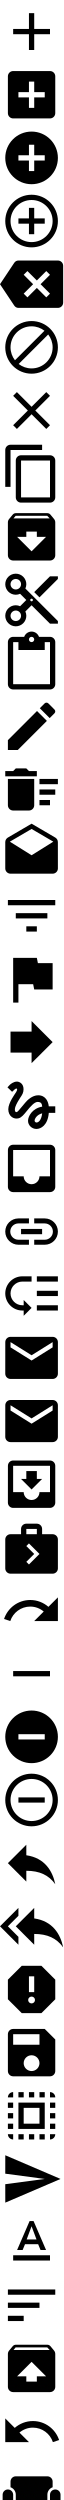
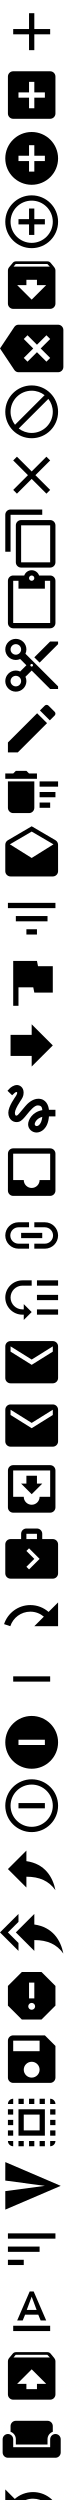
<svg xmlns="http://www.w3.org/2000/svg" xmlns:xlink="http://www.w3.org/1999/xlink">
  <defs />
  <symbol id="add" viewBox="0 0 48 48">
    <path d="M38 26H26v12h-4V26H10v-4h12V10h4v12h12v4z" />
  </symbol>
  <symbol id="add_box" viewBox="0 0 48 48">
    <path d="M38 6H10c-2.21 0-4 1.79-4 4v28c0 2.21 1.79 4 4 4h28c2.21 0 4-1.79 4-4V10c0-2.21-1.79-4-4-4zm-4 20h-8v8h-4v-8h-8v-4h8v-8h4v8h8v4z" />
  </symbol>
  <symbol id="add_circle" viewBox="0 0 48 48">
    <path d="M24 4C12.95 4 4 12.95 4 24s8.95 20 20 20 20-8.95 20-20S35.05 4 24 4zm10 22h-8v8h-4v-8h-8v-4h8v-8h4v8h8v4z" />
  </symbol>
  <symbol id="add_circle_outline" viewBox="0 0 48 48">
    <path d="M26 14h-4v8h-8v4h8v8h4v-8h8v-4h-8v-8zM24 4C12.95 4 4 12.95 4 24s8.95 20 20 20 20-8.95 20-20S35.05 4 24 4zm0 36c-8.82 0-16-7.18-16-16S15.18 8 24 8s16 7.18 16 16-7.18 16-16 16z" />
  </symbol>
  <symbol id="archive" viewBox="0 0 48 48">
    <path d="M41.09 10.45l-2.77-3.36C37.76 6.43 36.93 6 36 6H12c-.93 0-1.76.43-2.31 1.09l-2.77 3.36C6.34 11.15 6 12.03 6 13v25c0 2.21 1.79 4 4 4h28c2.21 0 4-1.79 4-4V13c0-.97-.34-1.85-.91-2.55zM24 35L13 24h7v-4h8v4h7L24 35zM10.25 10l1.63-2h24l1.87 2h-27.5z" />
  </symbol>
  <symbol id="backspace" viewBox="0 0 48 48">
    <path d="M44 6H14c-1.38 0-2.47.7-3.19 1.76L0 23.99l10.81 16.23C11.53 41.28 12.62 42 14 42h30c2.21 0 4-1.79 4-4V10c0-2.21-1.79-4-4-4zm-6 25.17L35.17 34 28 26.83 20.83 34 18 31.17 25.17 24 18 16.83 20.83 14 28 21.17 35.17 14 38 16.83 30.83 24 38 31.17z" />
  </symbol>
  <symbol id="block" viewBox="0 0 48 48">
    <path d="M24 4C12.95 4 4 12.95 4 24s8.95 20 20 20 20-8.95 20-20S35.05 4 24 4zM8 24c0-8.84 7.16-16 16-16 3.7 0 7.09 1.27 9.8 3.37L11.37 33.8C9.27 31.09 8 27.7 8 24zm16 16c-3.7 0-7.09-1.27-9.8-3.37L36.63 14.2C38.73 16.91 40 20.3 40 24c0 8.84-7.16 16-16 16z" />
  </symbol>
  <symbol id="clear" viewBox="0 0 48 48">
    <path d="M38 12.83L35.17 10 24 21.17 12.83 10 10 12.83 21.17 24 10 35.17 12.83 38 24 26.83 35.17 38 38 35.17 26.83 24z" />
  </symbol>
  <symbol id="content_copy" viewBox="0 0 48 48">
    <path d="M32 2H8C5.79 2 4 3.79 4 6v28h4V6h24V2zm6 8H16c-2.21 0-4 1.79-4 4v28c0 2.21 1.79 4 4 4h22c2.21 0 4-1.79 4-4V14c0-2.21-1.79-4-4-4zm0 32H16V14h22v28z" />
  </symbol>
  <symbol id="content_cut" viewBox="0 0 48 48">
    <path d="M19.28 15.28c.45-1 .72-2.11.72-3.28 0-4.42-3.58-8-8-8s-8 3.58-8 8 3.58 8 8 8c1.17 0 2.28-.27 3.28-.72L20 24l-4.72 4.72c-1-.45-2.11-.72-3.28-.72-4.42 0-8 3.58-8 8s3.58 8 8 8 8-3.58 8-8c0-1.17-.27-2.28-.72-3.28L24 28l14 14h6v-2L19.28 15.28zM12 16c-2.21 0-4-1.79-4-4s1.79-4 4-4 4 1.79 4 4-1.79 4-4 4zm0 24c-2.21 0-4-1.79-4-4s1.79-4 4-4 4 1.79 4 4-1.79 4-4 4zm12-15c-.55 0-1-.45-1-1s.45-1 1-1 1 .45 1 1-.45 1-1 1zM38 6L26 18l4 4L44 8V6z" />
  </symbol>
  <symbol id="content_paste" viewBox="0 0 48 48">
    <path d="M38 4h-8.37c-.82-2.32-3.02-4-5.63-4s-4.81 1.68-5.63 4H10C7.79 4 6 5.79 6 8v32c0 2.21 1.79 4 4 4h28c2.21 0 4-1.79 4-4V8c0-2.21-1.79-4-4-4zM24 4c1.1 0 2 .89 2 2s-.9 2-2 2-2-.89-2-2 .9-2 2-2zm14 36H10V8h4v6h20V8h4v32z" />
  </symbol>
  <symbol id="create" viewBox="0 0 48 48">
    <path d="M6 34.5V42h7.5l22.13-22.13-7.5-7.5L6 34.5zm35.41-20.41c.78-.78.78-2.05 0-2.83l-4.67-4.67c-.78-.78-2.05-.78-2.83 0l-3.66 3.66 7.5 7.5 3.66-3.66z" />
  </symbol>
  <symbol id="delete_sweep" viewBox="0 0 48 48">
    <path d="M30 32h8v4h-8zm0-16h14v4H30zm0 8h12v4H30zM6 36c0 2.2 1.8 4 4 4h12c2.2 0 4-1.8 4-4V16H6v20zm22-26h-6l-2-2h-8l-2 2H4v4h24z" />
  </symbol>
  <symbol id="drafts" viewBox="0 0 48 48">
    <path d="M43.98 16c0-1.44-.75-2.69-1.88-3.4L24 2 5.9 12.6C4.77 13.31 4 14.56 4 16v20c0 2.21 1.79 4 4 4h32c2.21 0 4-1.79 4-4l-.02-20zM24 26L7.48 15.67 24 6l16.52 9.67L24 26z" />
  </symbol>
  <symbol id="filter_list" viewBox="0 0 48 48">
    <path d="M20 36h8v-4h-8v4zM6 12v4h36v-4H6zm6 14h24v-4H12v4z" />
  </symbol>
  <symbol id="flag" viewBox="0 0 48 48">
    <path d="M28.8 12L28 8H10v34h4V28h11.2l.8 4h14V12z" />
  </symbol>
  <symbol id="forward" viewBox="0 0 48 48">
    <path d="M24 16V8l16 16-16 16v-8H8V16z" />
  </symbol>
  <symbol id="gesture" viewBox="0 0 48 48">
    <path d="M9.19 13.77c1.4-1.43 2.8-2.71 3.43-2.45.99.41-.02 2.08-.6 3.05-.5.84-5.72 7.77-5.72 12.62 0 2.56.95 4.68 2.69 5.96 1.5 1.11 3.47 1.45 5.28.92 2.14-.63 3.9-2.79 6.12-5.53 2.42-2.98 5.66-6.88 8.16-6.88 3.26 0 3.3 2.02 3.52 3.59-7.58 1.3-10.77 7.35-10.77 10.76S24.18 42 27.71 42c3.25 0 8.59-2.66 9.38-12.2H42v-5h-4.94c-.3-3.3-2.18-8.39-8.06-8.39-4.5 0-8.37 3.82-9.87 5.69-1.16 1.45-4.11 4.95-4.57 5.45-.51.59-1.35 1.68-2.23 1.68-.89 0-1.43-1.67-.73-3.85.7-2.19 2.8-5.72 3.7-7.03 1.57-2.28 2.59-3.85 2.59-6.56 0-4.4-3.28-5.78-5.02-5.78-2.64 0-4.94 2-5.45 2.51-.71.72-1.31 1.31-1.75 1.85l3.52 3.4zm18.58 23.34c-.62 0-1.47-.52-1.47-1.45 0-1.2 1.45-4.4 5.75-5.53-.62 5.39-2.88 6.98-4.28 6.98z" />
  </symbol>
  <symbol id="inbox" viewBox="0 0 48 48">
    <path d="M38 6H9.98c-2.21 0-3.96 1.79-3.96 4L6 38c0 2.21 1.77 4 3.98 4H38c2.21 0 4-1.79 4-4V10c0-2.21-1.79-4-4-4zm0 24h-8c0 3.31-2.69 6-6 6s-6-2.69-6-6H9.98V10H38v20z" />
  </symbol>
  <symbol id="link" viewBox="0 0 48 48">
    <path d="M7.8 24c0-3.42 2.78-6.2 6.2-6.2h8V14h-8C8.48 14 4 18.48 4 24s4.48 10 10 10h8v-3.8h-8c-3.42 0-6.2-2.78-6.2-6.2zm8.2 2h16v-4H16v4zm18-12h-8v3.8h8c3.42 0 6.2 2.78 6.2 6.2s-2.78 6.2-6.2 6.2h-8V34h8c5.52 0 10-4.48 10-10s-4.48-10-10-10z" />
  </symbol>
  <symbol id="low_priority" viewBox="0 0 48 48">
    <path d="M28 10h16v4H28zm0 11h16v4H28zm0 11h16v4H28zM4 23c0 7.17 5.83 13 13 13h1v4l6-6-6-6v4h-1c-4.96 0-9-4.04-9-9s4.04-9 9-9h7v-4h-7C9.83 10 4 15.83 4 23z" />
  </symbol>
  <symbol id="mail" viewBox="0 0 48 48">
    <path d="M40 8H8c-2.21 0-3.98 1.79-3.98 4L4 36c0 2.21 1.79 4 4 4h32c2.21 0 4-1.79 4-4V12c0-2.21-1.79-4-4-4zm0 8L24 26 8 16v-4l16 10 16-10v4z" />
  </symbol>
  <symbol id="markunread" viewBox="0 0 48 48">
    <path d="M40 8H8c-2.21 0-3.98 1.79-3.98 4L4 36c0 2.21 1.79 4 4 4h32c2.21 0 4-1.79 4-4V12c0-2.21-1.79-4-4-4zm0 8L24 26 8 16v-4l16 10 16-10v4z" />
  </symbol>
  <symbol id="move_to_inbox" viewBox="0 0 48 48">
    <path d="M38 6H9.98c-2.21 0-3.96 1.79-3.96 4L6 38c0 2.21 1.77 4 3.98 4H38c2.21 0 4-1.79 4-4V10c0-2.21-1.79-4-4-4zm0 24h-8c0 3.31-2.69 6-6 6s-6-2.69-6-6H9.98V10H38v20zm-6-10h-4v-6h-8v6h-4l8 8 8-8z" />
  </symbol>
  <symbol id="next_week" viewBox="0 0 48 48">
    <path fill="#010101" d="M40 14h-8v-4c0-1.1-.44-2.1-1.18-2.82C30.1 6.44 29.1 6 28 6h-8c-2.2 0-4 1.8-4 4v4H8c-2.2 0-4 1.8-4 4v22c0 2.2 1.8 4 4 4h32c2.2 0 4-1.8 4-4V18c0-2.2-1.8-4-4-4zm-20-4h8v4h-8v-4zm2 27l-2-2 6-6-6-6 2-2 8 8-8 8z" />
  </symbol>
  <symbol id="redo" viewBox="0 0 48 48">
    <path d="M36.79 21.2C33.11 17.97 28.29 16 23 16c-9.3 0-17.17 6.06-19.92 14.44L7.81 32c2.1-6.39 8.1-11 15.19-11 3.91 0 7.46 1.44 10.23 3.77L26 32h18V14l-7.21 7.2z" />
  </symbol>
  <symbol id="remove" viewBox="0 0 48 48">
    <path d="M38 26H10v-4h28v4z" />
  </symbol>
  <symbol id="remove_circle" viewBox="0 0 48 48">
    <path d="M24 4C12.95 4 4 12.95 4 24s8.95 20 20 20 20-8.95 20-20S35.05 4 24 4zm10 22H14v-4h20v4z" />
  </symbol>
  <symbol id="remove_circle_outline" viewBox="0 0 48 48">
    <path d="M14 22v4h20v-4H14zM24 4C12.95 4 4 12.95 4 24s8.95 20 20 20 20-8.95 20-20S35.05 4 24 4zm0 36c-8.82 0-16-7.18-16-16S15.18 8 24 8s16 7.18 16 16-7.18 16-16 16z" />
  </symbol>
  <symbol id="reply" viewBox="0 0 48 48">
    <path d="M20 18v-8L6 24l14 14v-8.2c10 0 17 3.2 22 10.2-2-10-8-20-22-22z" />
  </symbol>
  <symbol id="reply_all" viewBox="0 0 48 48">
    <path d="M14 16v-6L0 24l14 14v-6l-8-8 8-8zm12 2v-8L12 24l14 14v-8.2c10 0 17 3.2 22 10.2-2-10-8-20-22-22z" />
  </symbol>
  <symbol id="report" viewBox="0 0 48 48">
    <path d="M31.46 6H16.54L6 16.54v14.91L16.54 42h14.91L42 31.46V16.54L31.46 6zM24 34.6c-1.43 0-2.6-1.16-2.6-2.6 0-1.43 1.17-2.6 2.6-2.6 1.43 0 2.6 1.16 2.6 2.6 0 1.44-1.17 2.6-2.6 2.6zm2-8.6h-4V14h4v12z" />
  </symbol>
  <symbol id="save" viewBox="0 0 48 48">
    <path d="M34 6H10c-2.21 0-4 1.79-4 4v28c0 2.21 1.79 4 4 4h28c2.21 0 4-1.79 4-4V14l-8-8zM24 38c-3.31 0-6-2.69-6-6s2.69-6 6-6 6 2.69 6 6-2.69 6-6 6zm6-20H10v-8h20v8z" />
  </symbol>
  <symbol id="select_all" viewBox="0 0 48 48">
    <path d="M6 10h4V6c-2.21 0-4 1.79-4 4zm0 16h4v-4H6v4zm8 16h4v-4h-4v4zM6 18h4v-4H6v4zM26 6h-4v4h4V6zm12 0v4h4c0-2.21-1.79-4-4-4zM10 42v-4H6c0 2.21 1.79 4 4 4zm-4-8h4v-4H6v4zM18 6h-4v4h4V6zm4 36h4v-4h-4v4zm16-16h4v-4h-4v4zm0 16c2.21 0 4-1.79 4-4h-4v4zm0-24h4v-4h-4v4zm0 16h4v-4h-4v4zm-8 8h4v-4h-4v4zm0-32h4V6h-4v4zM14 34h20V14H14v20zm4-16h12v12H18V18z" />
  </symbol>
  <symbol id="send" viewBox="0 0 48 48">
    <path d="M4.02 42L46 24 4.02 6 4 20l30 4-30 4z" />
  </symbol>
  <symbol id="sort" viewBox="0 0 48 48">
    <path d="M6 36h12v-4H6v4zm0-24v4h36v-4H6zm0 14h24v-4H6v4z" />
  </symbol>
  <symbol id="text_format" viewBox="0 0 48 48">
    <path d="M10 34v4h28v-4H10zm9-8.4h10l1.8 4.4H35L25.5 8h-3L13 30h4.2l1.8-4.4zm5-13.64L27.74 22h-7.48L24 11.96z" />
  </symbol>
  <symbol id="unarchive" viewBox="0 0 48 48">
    <path d="M41.09 10.45l-2.77-3.36C37.76 6.43 36.93 6 36 6H12c-.93 0-1.76.43-2.31 1.09l-2.77 3.36C6.34 11.15 6 12.03 6 13v25c0 2.21 1.79 4 4 4h28c2.21 0 4-1.79 4-4V13c0-.97-.34-1.85-.91-2.55zM24 19l11 11h-7v4h-8v-4h-7l11-11zm-13.75-9l1.63-2h24l1.87 2h-27.5z" />
  </symbol>
  <symbol id="undo" viewBox="0 0 48 48">
    <path d="M25 16c-5.29 0-10.11 1.97-13.8 5.2L4 14v18h18l-7.23-7.23C17.54 22.44 21.09 21 25 21c7.09 0 13.09 4.61 15.19 11l4.73-1.56C42.17 22.06 34.3 16 25 16z" />
  </symbol>
  <symbol id="weekend" viewBox="0 0 48 48">
    <path d="M42 20c-2.21 0-4 1.79-4 4v6H10v-6c0-2.21-1.79-4-4-4s-4 1.79-4 4v10c0 2.2 1.8 4 4 4h36c2.2 0 4-1.8 4-4V24c0-2.21-1.79-4-4-4zm-6-10H12c-2.2 0-4 1.8-4 4v4.31c2.32.83 4 3.03 4 5.63V28h24v-4.06c0-2.6 1.68-4.8 4-5.63V14c0-2.2-1.8-4-4-4z" fill="#010101" />
  </symbol>
  <view id="add-view" viewBox="0 0 48 48" />
  <view id="add_box-view" viewBox="0 48 48 48" />
  <view id="add_circle-view" viewBox="0 96 48 48" />
  <view id="add_circle_outline-view" viewBox="0 144 48 48" />
-   <view id="archive-view" viewBox="0 384 48 48" />
-   <view id="backspace-view" viewBox="0 192 48 48" />
-   <view id="block-view" viewBox="0 240 48 48" />
-   <view id="clear-view" viewBox="0 288 48 48" />
-   <view id="content_copy-view" viewBox="0 336 48 48" />
-   <view id="content_cut-view" viewBox="0 432 48 48" />
-   <view id="content_paste-view" viewBox="0 480 48 48" />
+   <view id="archive-view" viewBox="0 192 48 48" />
+   <view id="backspace-view" viewBox="0 240 48 48" />
+   <view id="block-view" viewBox="0 288 48 48" />
+   <view id="clear-view" viewBox="0 336 48 48" />
+   <view id="content_copy-view" viewBox="0 384 48 48" />
+   <view id="content_cut-view" viewBox="0 480 48 48" />
+   <view id="content_paste-view" viewBox="0 432 48 48" />
  <view id="create-view" viewBox="0 528 48 48" />
  <view id="delete_sweep-view" viewBox="0 576 48 48" />
  <view id="drafts-view" viewBox="0 624 48 48" />
  <view id="filter_list-view" viewBox="0 672 48 48" />
  <view id="flag-view" viewBox="0 720 48 48" />
  <view id="forward-view" viewBox="0 768 48 48" />
  <view id="gesture-view" viewBox="0 816 48 48" />
  <view id="inbox-view" viewBox="0 864 48 48" />
  <view id="link-view" viewBox="0 912 48 48" />
  <view id="low_priority-view" viewBox="0 960 48 48" />
  <view id="mail-view" viewBox="0 1008 48 48" />
  <view id="markunread-view" viewBox="0 1056 48 48" />
  <view id="move_to_inbox-view" viewBox="0 1104 48 48" />
  <view id="next_week-view" viewBox="0 1152 48 48" />
  <view id="redo-view" viewBox="0 1200 48 48" />
  <view id="remove-view" viewBox="0 1248 48 48" />
  <view id="remove_circle-view" viewBox="0 1296 48 48" />
  <view id="remove_circle_outline-view" viewBox="0 1344 48 48" />
  <view id="reply-view" viewBox="0 1392 48 48" />
  <view id="reply_all-view" viewBox="0 1440 48 48" />
  <view id="report-view" viewBox="0 1488 48 48" />
  <view id="save-view" viewBox="0 1536 48 48" />
  <view id="select_all-view" viewBox="0 1584 48 48" />
  <view id="send-view" viewBox="0 1632 48 48" />
-   <view id="sort-view" viewBox="0 1728 48 48" />
-   <view id="text_format-view" viewBox="0 1680 48 48" />
+   <view id="sort-view" viewBox="0 1680 48 48" />
+   <view id="text_format-view" viewBox="0 1728 48 48" />
  <view id="unarchive-view" viewBox="0 1776 48 48" />
-   <view id="undo-view" viewBox="0 1824 48 48" />
-   <view id="weekend-view" viewBox="0 1872 48 48" />
+   <view id="undo-view" viewBox="0 1872 48 48" />
+   <view id="weekend-view" viewBox="0 1824 48 48" />
  <use xlink:href="#add" width="48" height="48" x="0" y="0" />
  <use xlink:href="#add_box" width="48" height="48" x="0" y="48" />
  <use xlink:href="#add_circle" width="48" height="48" x="0" y="96" />
  <use xlink:href="#add_circle_outline" width="48" height="48" x="0" y="144" />
-   <use xlink:href="#archive" width="48" height="48" x="0" y="384" />
-   <use xlink:href="#backspace" width="48" height="48" x="0" y="192" />
-   <use xlink:href="#block" width="48" height="48" x="0" y="240" />
-   <use xlink:href="#clear" width="48" height="48" x="0" y="288" />
-   <use xlink:href="#content_copy" width="48" height="48" x="0" y="336" />
-   <use xlink:href="#content_cut" width="48" height="48" x="0" y="432" />
-   <use xlink:href="#content_paste" width="48" height="48" x="0" y="480" />
+   <use xlink:href="#archive" width="48" height="48" x="0" y="192" />
+   <use xlink:href="#backspace" width="48" height="48" x="0" y="240" />
+   <use xlink:href="#block" width="48" height="48" x="0" y="288" />
+   <use xlink:href="#clear" width="48" height="48" x="0" y="336" />
+   <use xlink:href="#content_copy" width="48" height="48" x="0" y="384" />
+   <use xlink:href="#content_cut" width="48" height="48" x="0" y="480" />
+   <use xlink:href="#content_paste" width="48" height="48" x="0" y="432" />
  <use xlink:href="#create" width="48" height="48" x="0" y="528" />
  <use xlink:href="#delete_sweep" width="48" height="48" x="0" y="576" />
  <use xlink:href="#drafts" width="48" height="48" x="0" y="624" />
  <use xlink:href="#filter_list" width="48" height="48" x="0" y="672" />
  <use xlink:href="#flag" width="48" height="48" x="0" y="720" />
  <use xlink:href="#forward" width="48" height="48" x="0" y="768" />
  <use xlink:href="#gesture" width="48" height="48" x="0" y="816" />
  <use xlink:href="#inbox" width="48" height="48" x="0" y="864" />
  <use xlink:href="#link" width="48" height="48" x="0" y="912" />
  <use xlink:href="#low_priority" width="48" height="48" x="0" y="960" />
  <use xlink:href="#mail" width="48" height="48" x="0" y="1008" />
  <use xlink:href="#markunread" width="48" height="48" x="0" y="1056" />
  <use xlink:href="#move_to_inbox" width="48" height="48" x="0" y="1104" />
  <use xlink:href="#next_week" width="48" height="48" x="0" y="1152" />
  <use xlink:href="#redo" width="48" height="48" x="0" y="1200" />
  <use xlink:href="#remove" width="48" height="48" x="0" y="1248" />
  <use xlink:href="#remove_circle" width="48" height="48" x="0" y="1296" />
  <use xlink:href="#remove_circle_outline" width="48" height="48" x="0" y="1344" />
  <use xlink:href="#reply" width="48" height="48" x="0" y="1392" />
  <use xlink:href="#reply_all" width="48" height="48" x="0" y="1440" />
  <use xlink:href="#report" width="48" height="48" x="0" y="1488" />
  <use xlink:href="#save" width="48" height="48" x="0" y="1536" />
  <use xlink:href="#select_all" width="48" height="48" x="0" y="1584" />
  <use xlink:href="#send" width="48" height="48" x="0" y="1632" />
-   <use xlink:href="#sort" width="48" height="48" x="0" y="1728" />
-   <use xlink:href="#text_format" width="48" height="48" x="0" y="1680" />
+   <use xlink:href="#sort" width="48" height="48" x="0" y="1680" />
+   <use xlink:href="#text_format" width="48" height="48" x="0" y="1728" />
  <use xlink:href="#unarchive" width="48" height="48" x="0" y="1776" />
-   <use xlink:href="#undo" width="48" height="48" x="0" y="1824" />
-   <use xlink:href="#weekend" width="48" height="48" x="0" y="1872" />
+   <use xlink:href="#undo" width="48" height="48" x="0" y="1872" />
+   <use xlink:href="#weekend" width="48" height="48" x="0" y="1824" />
</svg>
